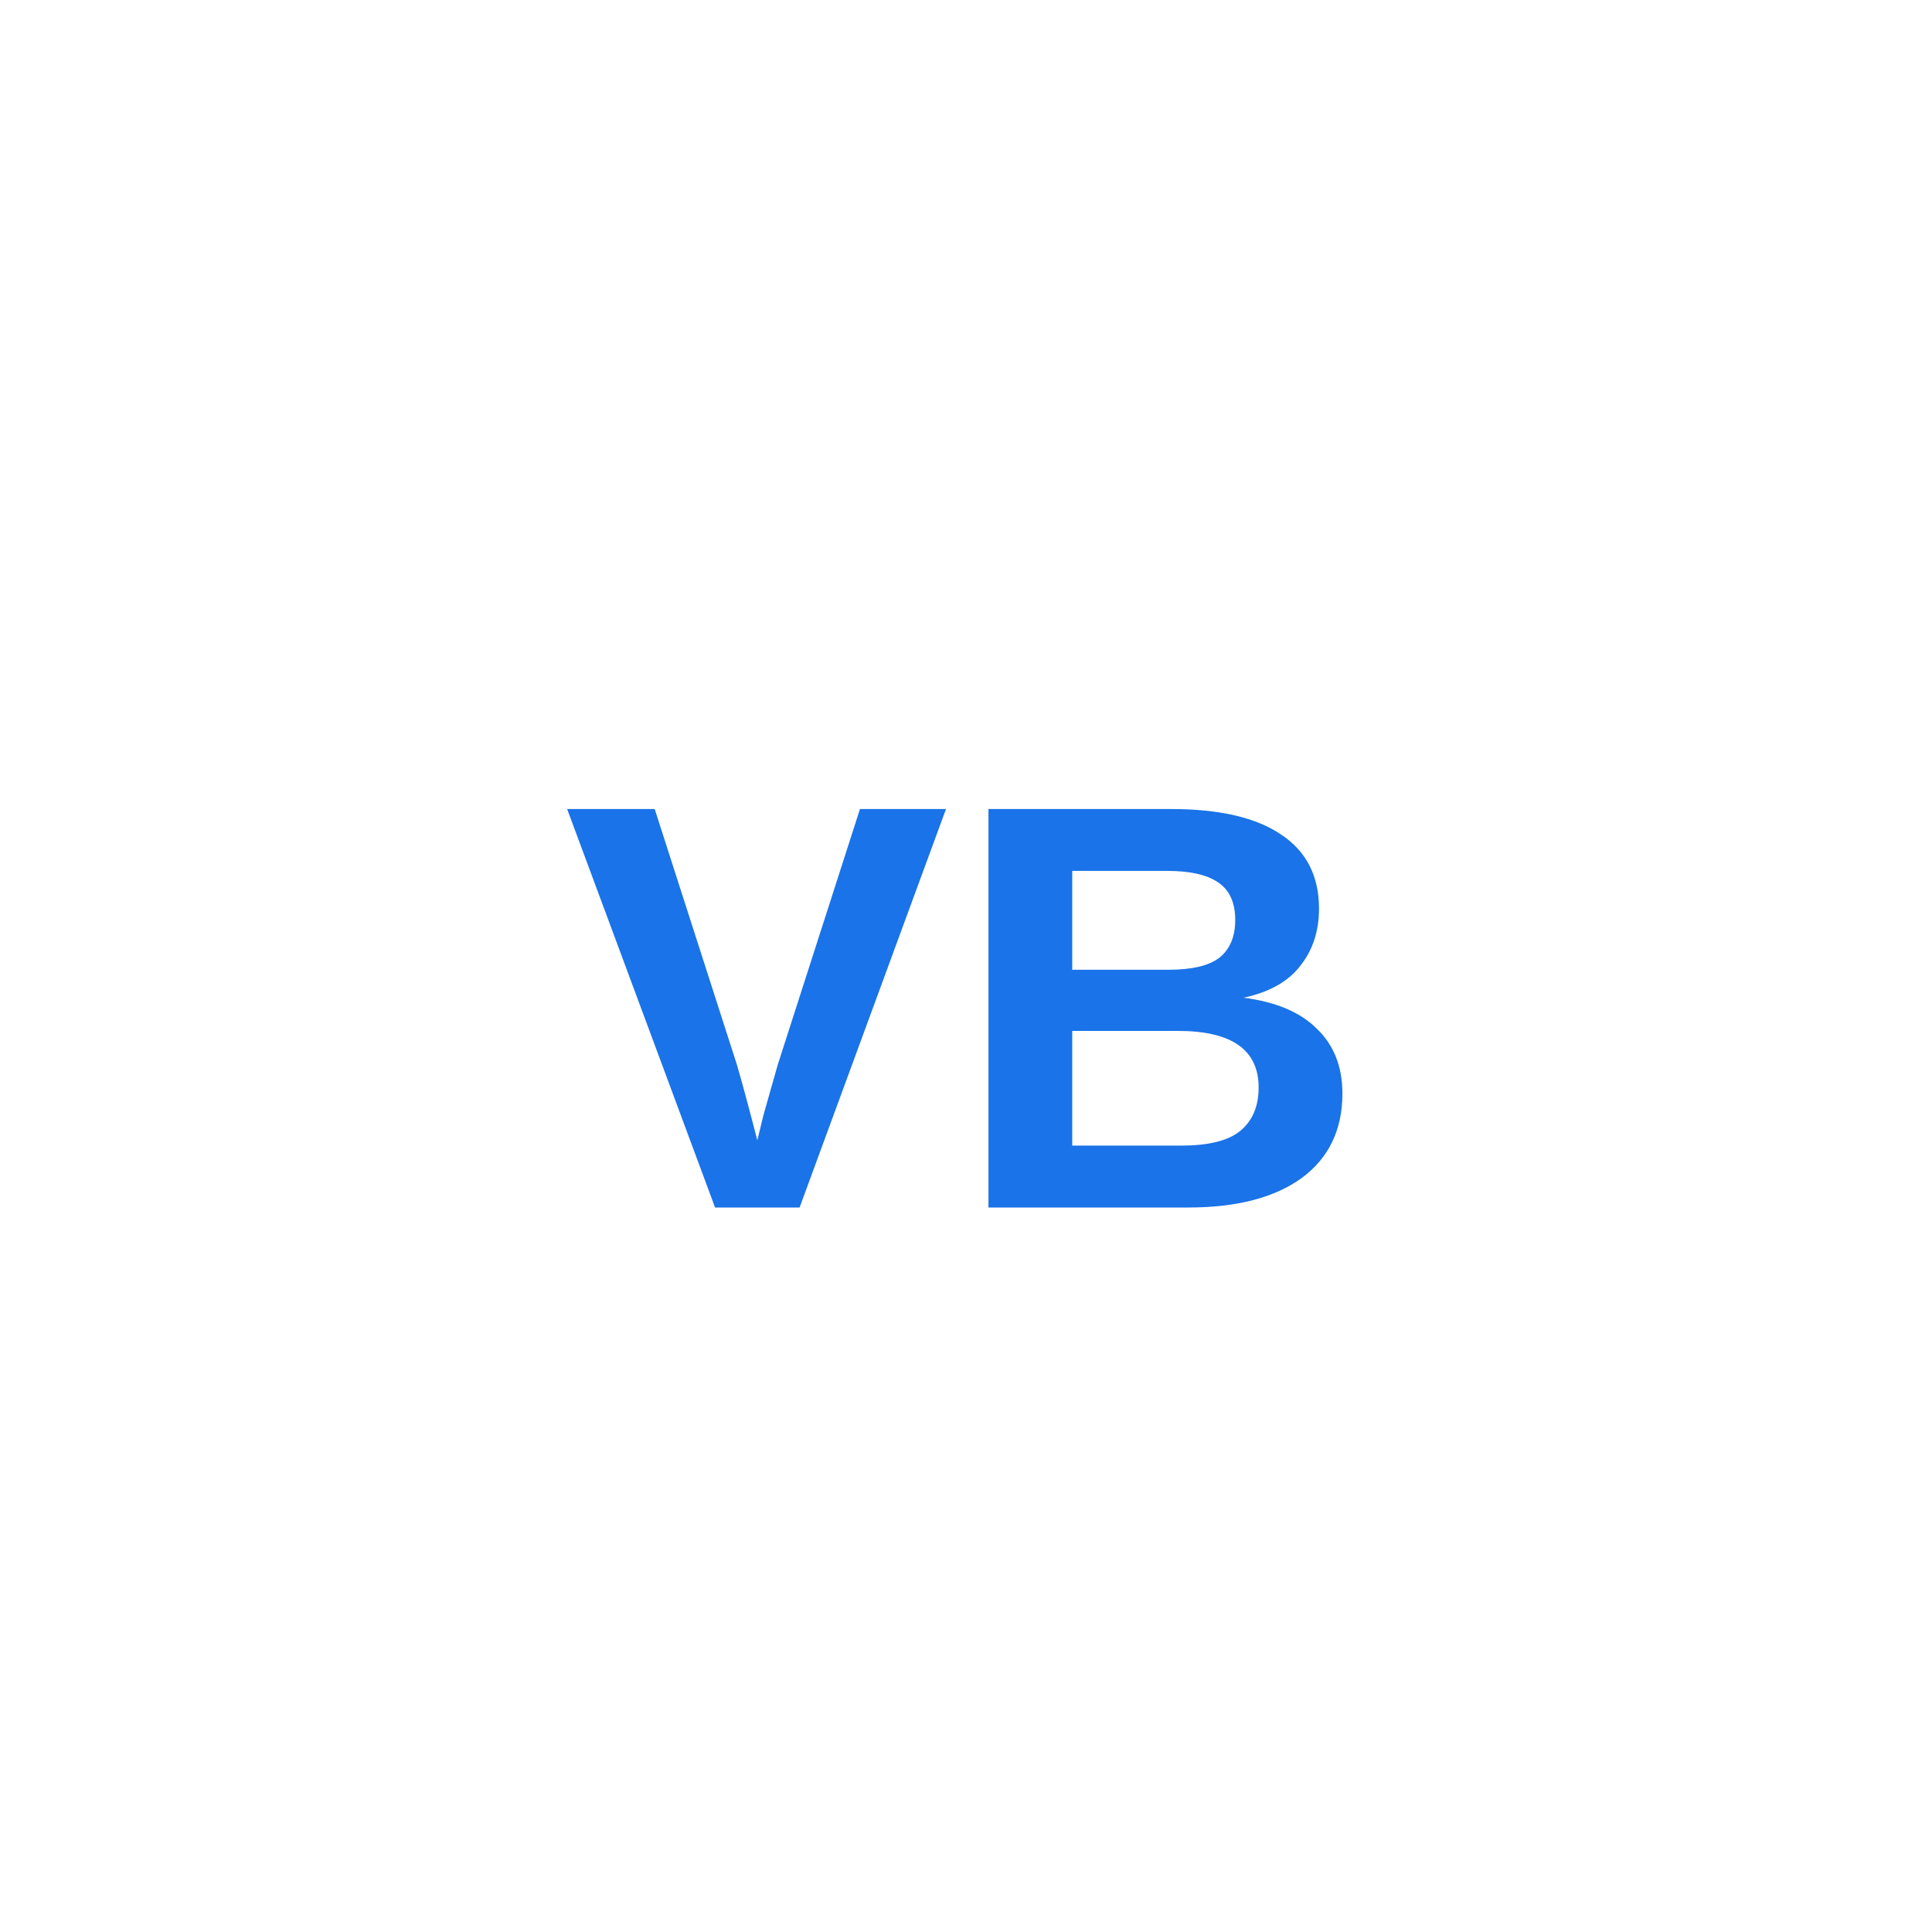
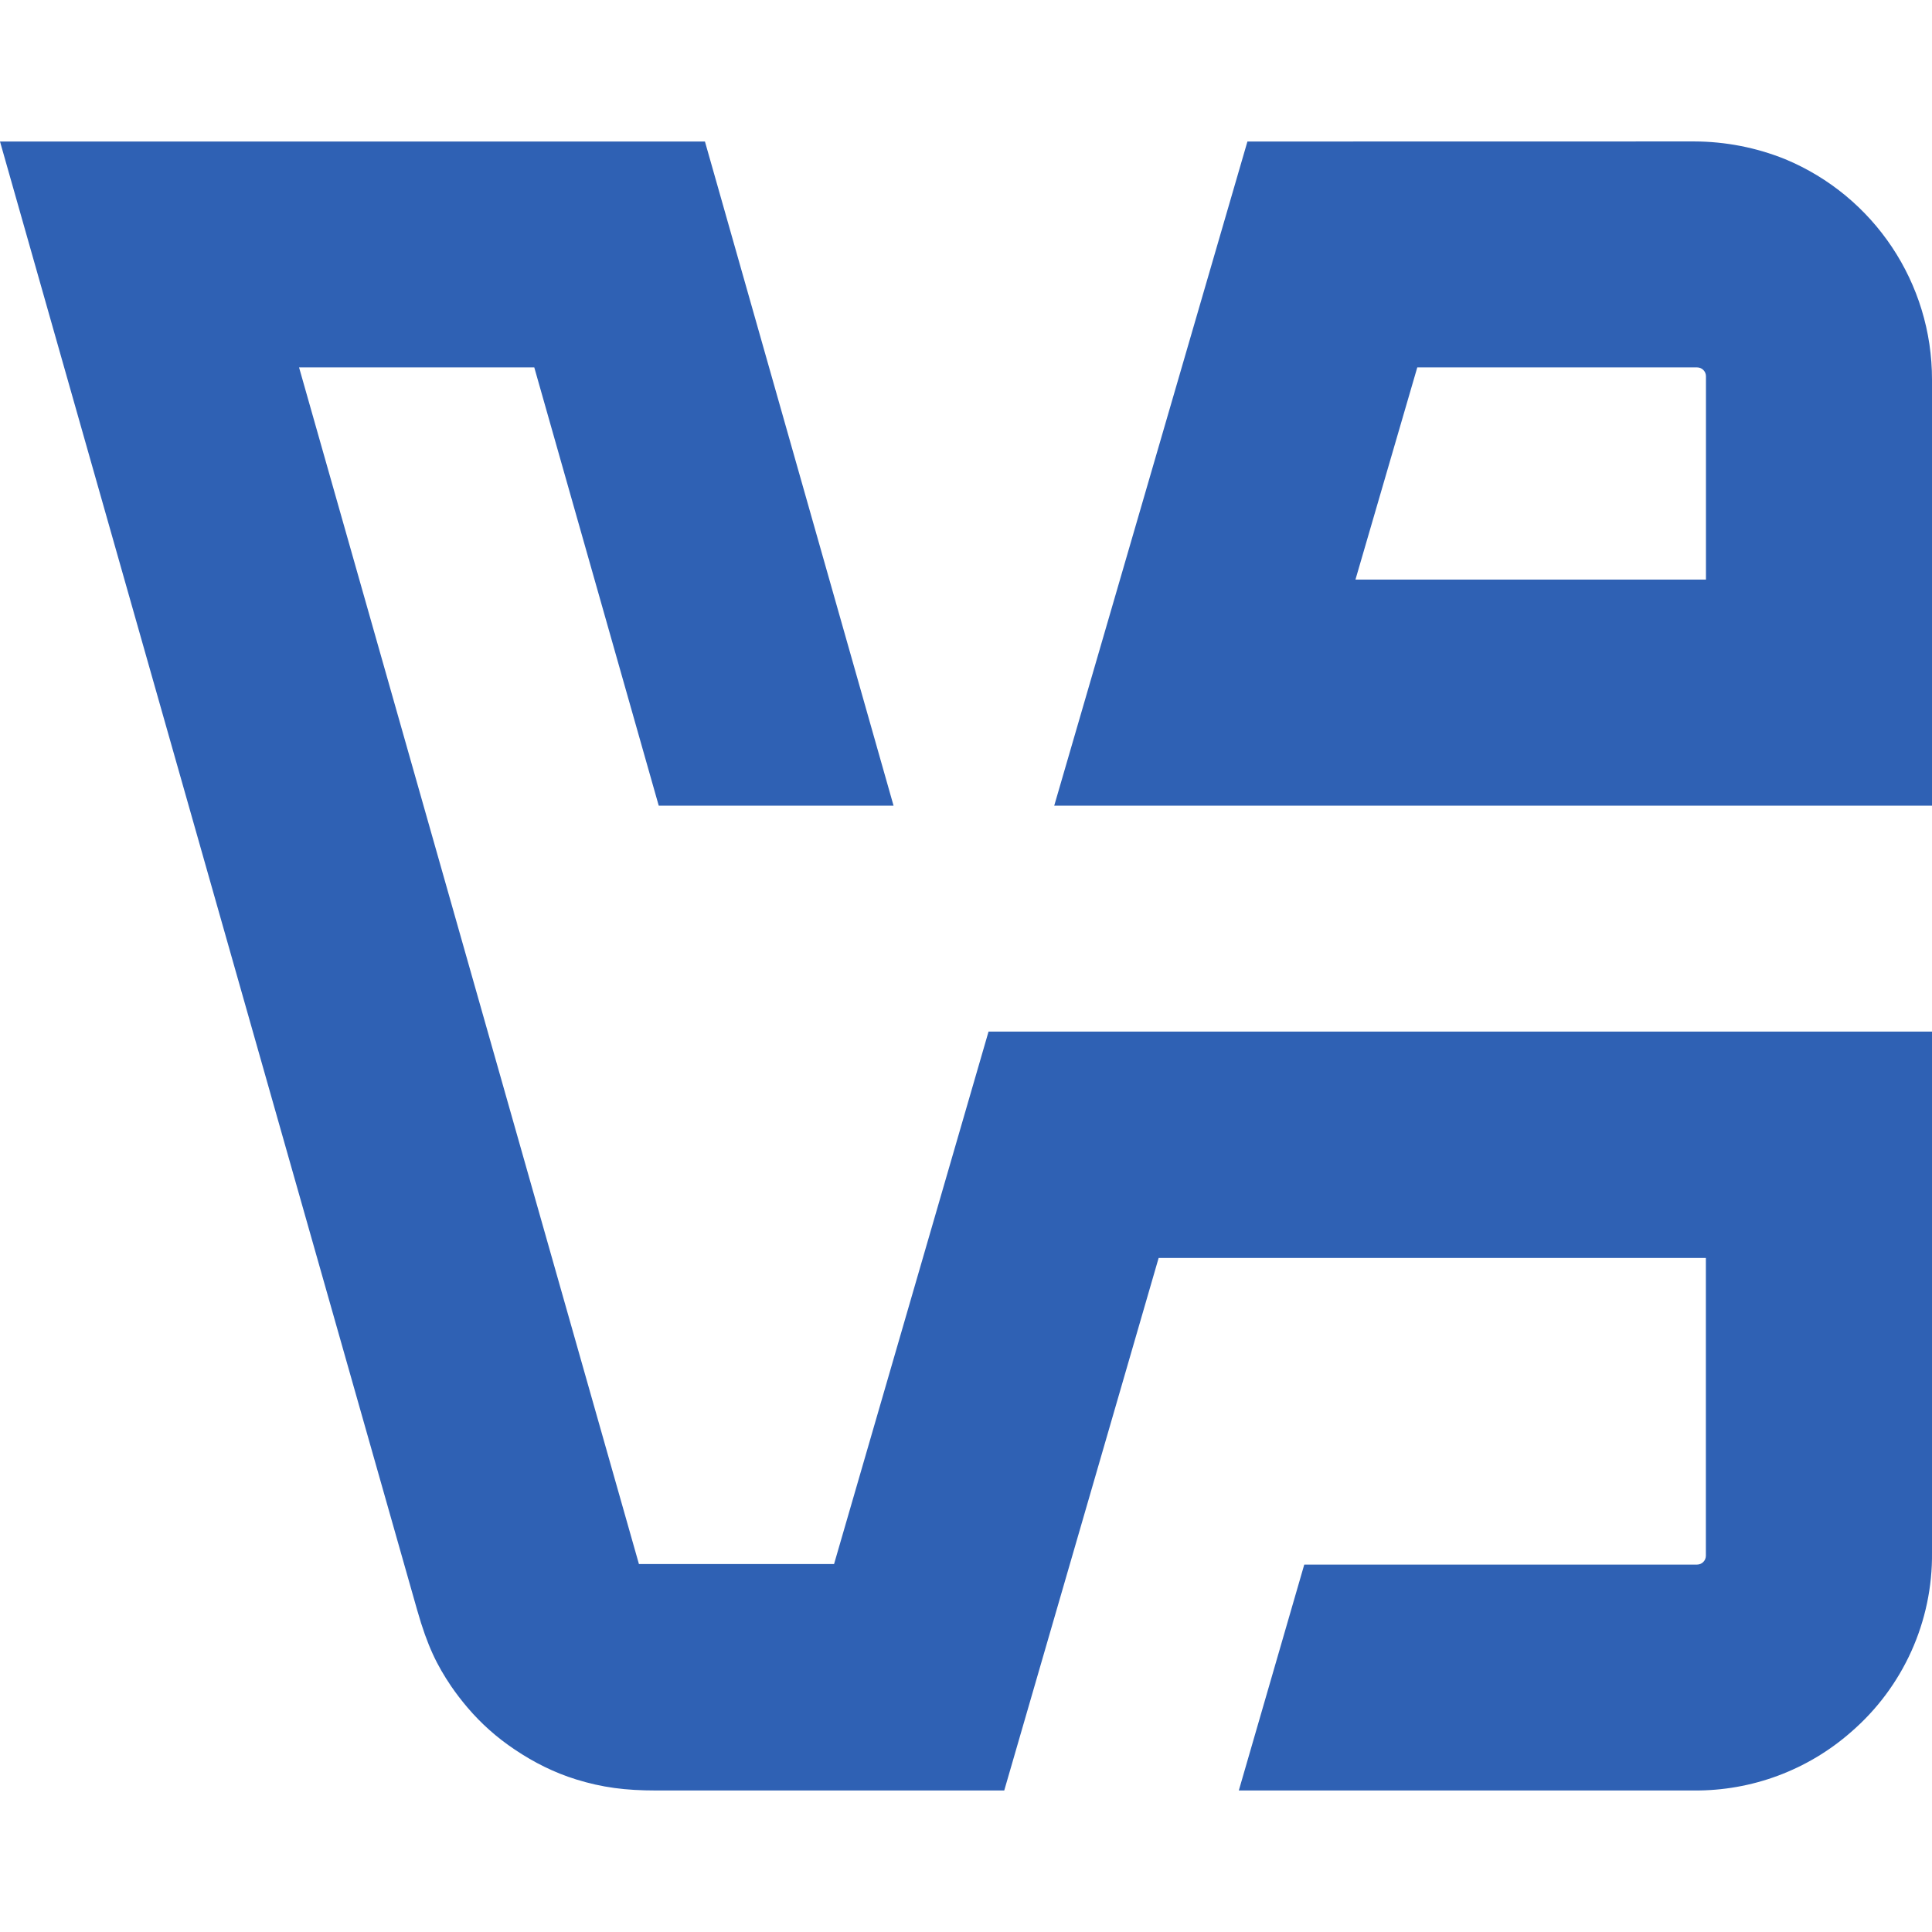
- <svg xmlns="http://www.w3.org/2000/svg" viewBox="0 0 40 40">
-   <text x="20" y="25" text-anchor="middle" font-family="Arial, Helvetica, sans-serif" font-size="12" font-weight="700" fill="#1A73E8">VB</text>
+ <svg xmlns="http://www.w3.org/2000/svg" fill="#2F61B4" role="img" viewBox="0 0 24 24">
+   <path d="M0 1.758 5.182 20c.129.455.25.691.421.945.063.092.13.179.202.264.173.204.37.378.59.525.243.163.49.286.763.371.324.1.61.137.99.137h4.327l1.918-6.615h6.798v3.699a.11.11 0 0 1-.109.11h-4.88l-.813 2.806h5.654a2.92 2.92 0 0 0 1.95-.725A2.903 2.903 0 0 0 24 19.285v-6.47H12.28l-1.919 6.614H7.937L3.715 4.564h2.922l1.546 5.444H11.1l-2.343-8.25zm15.496 0-2.4 8.25H24v-5.29a2.962 2.962 0 0 0-1.825-2.741 3.044 3.044 0 0 0-1.129-.22zm2.11 2.806h3.476a.11.11 0 0 1 .11.112V7.2h-4.354z" />
</svg>
